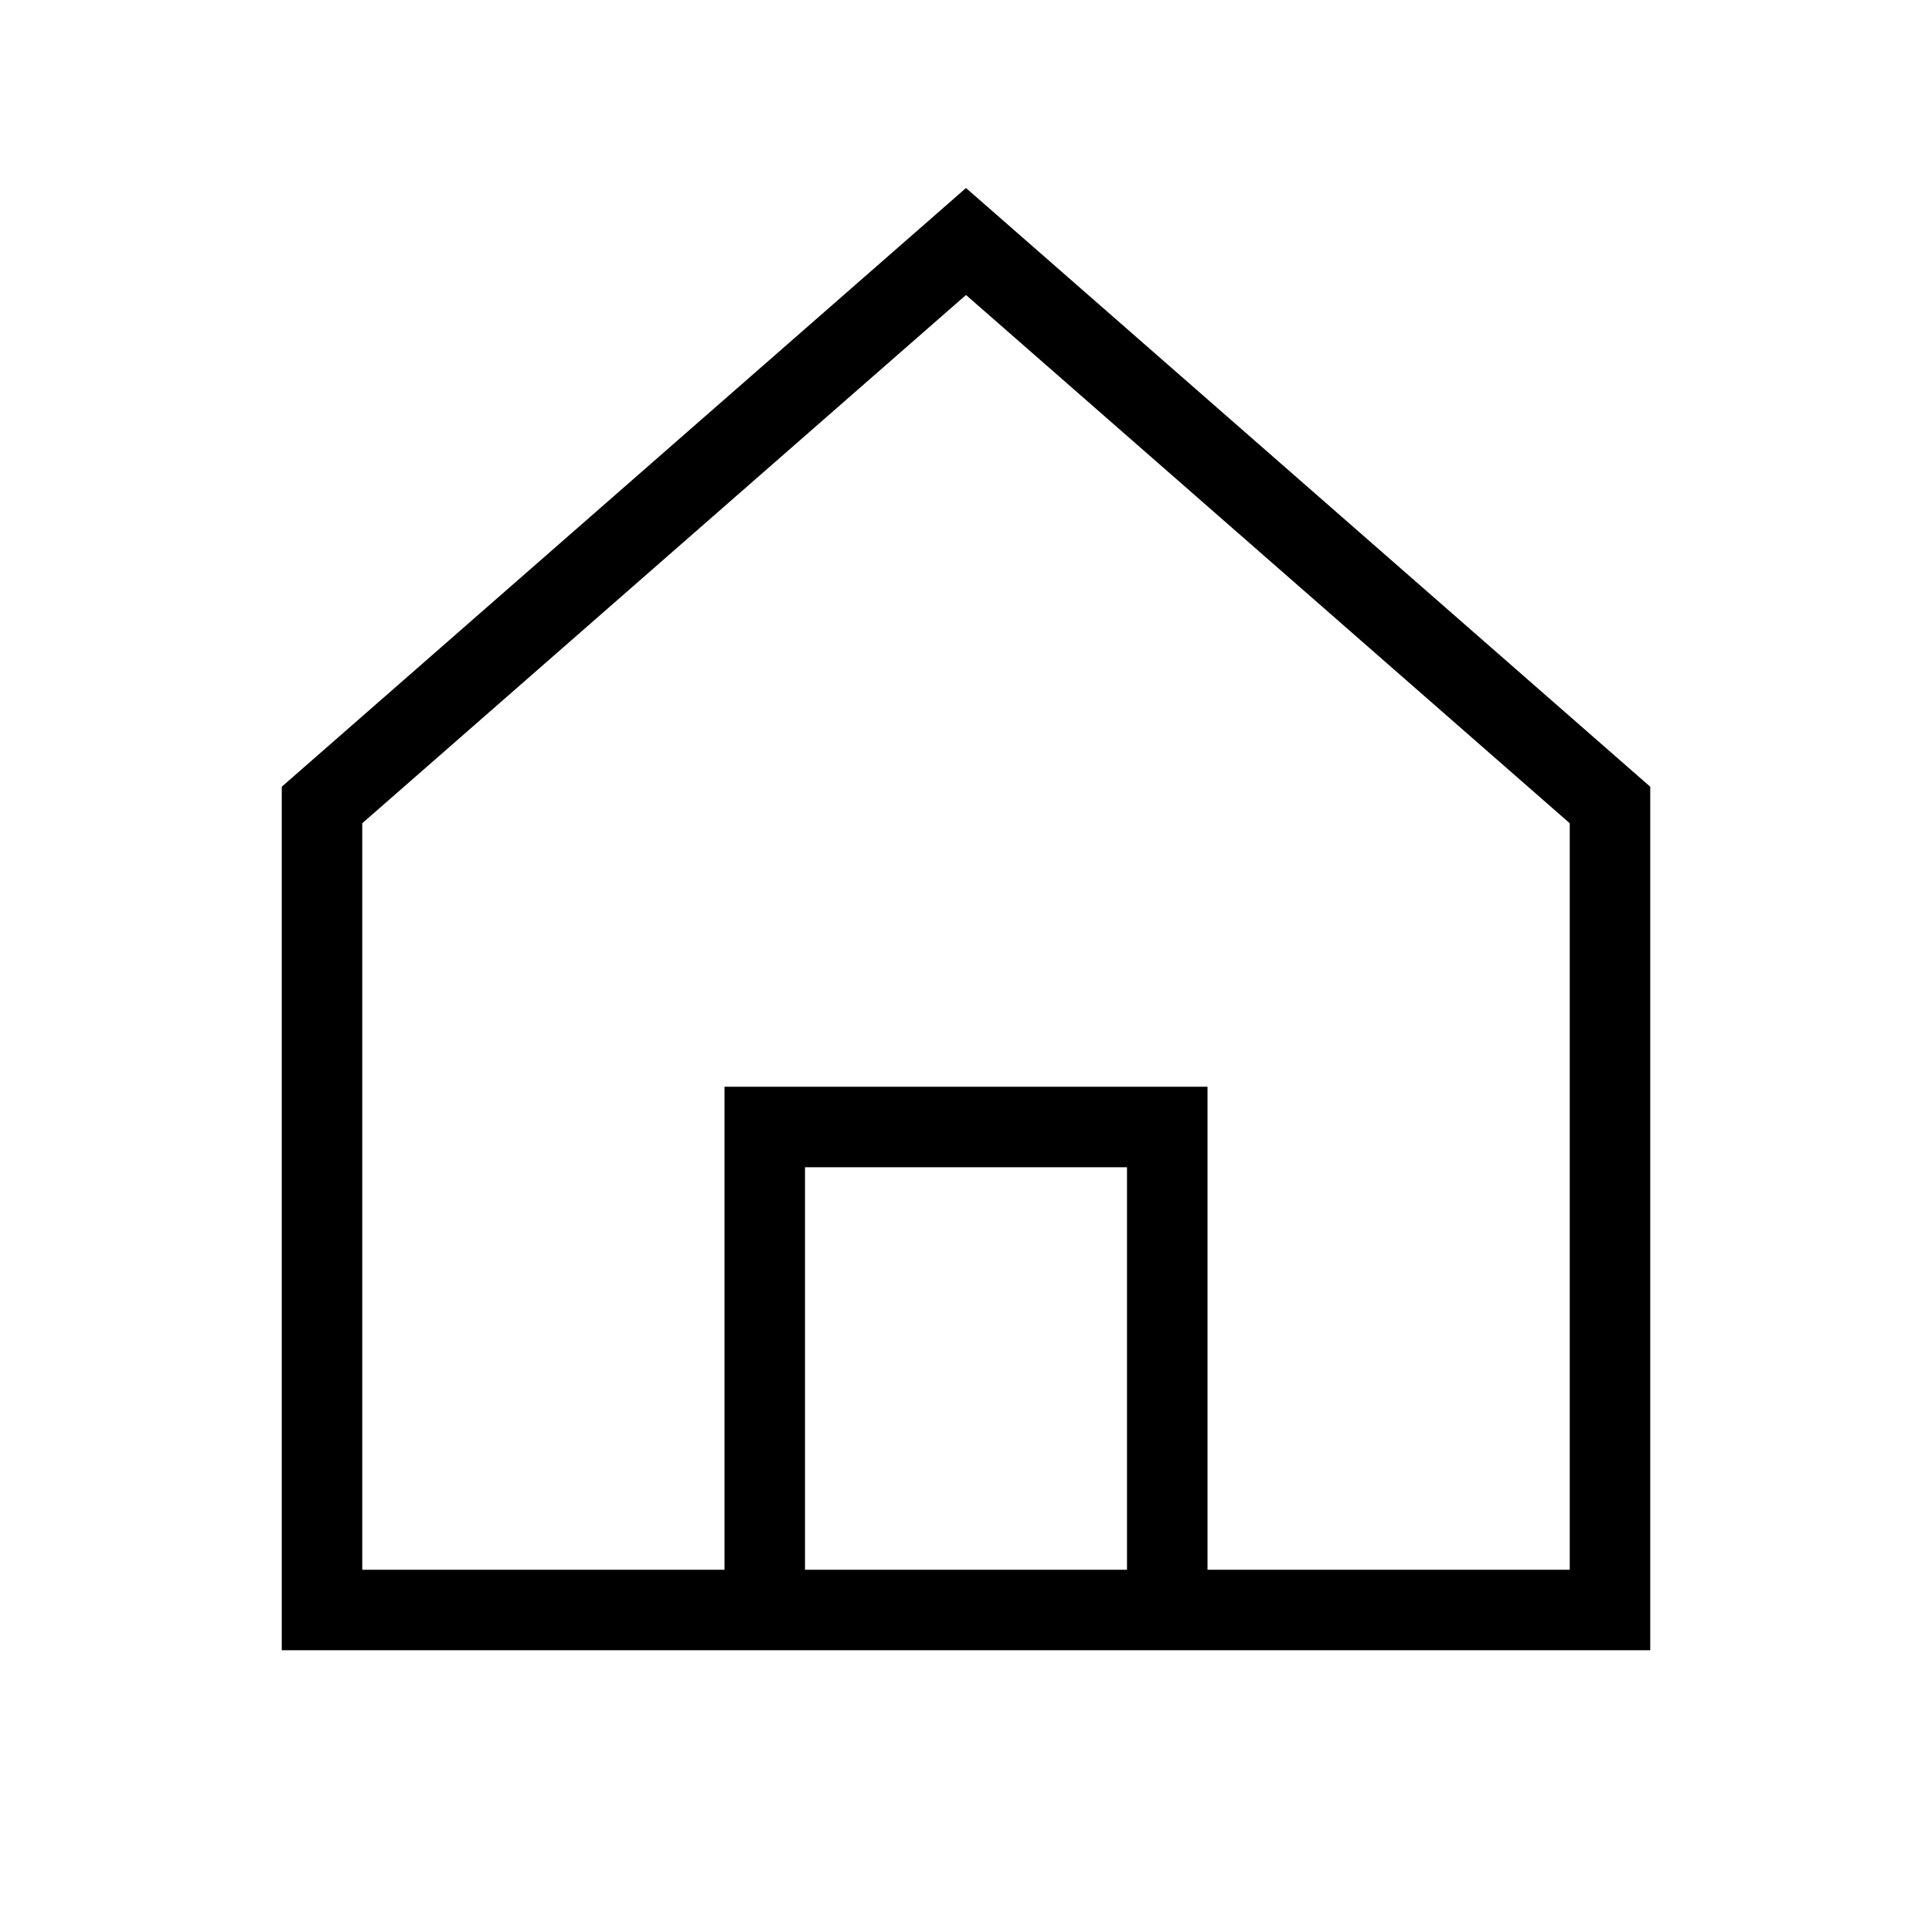
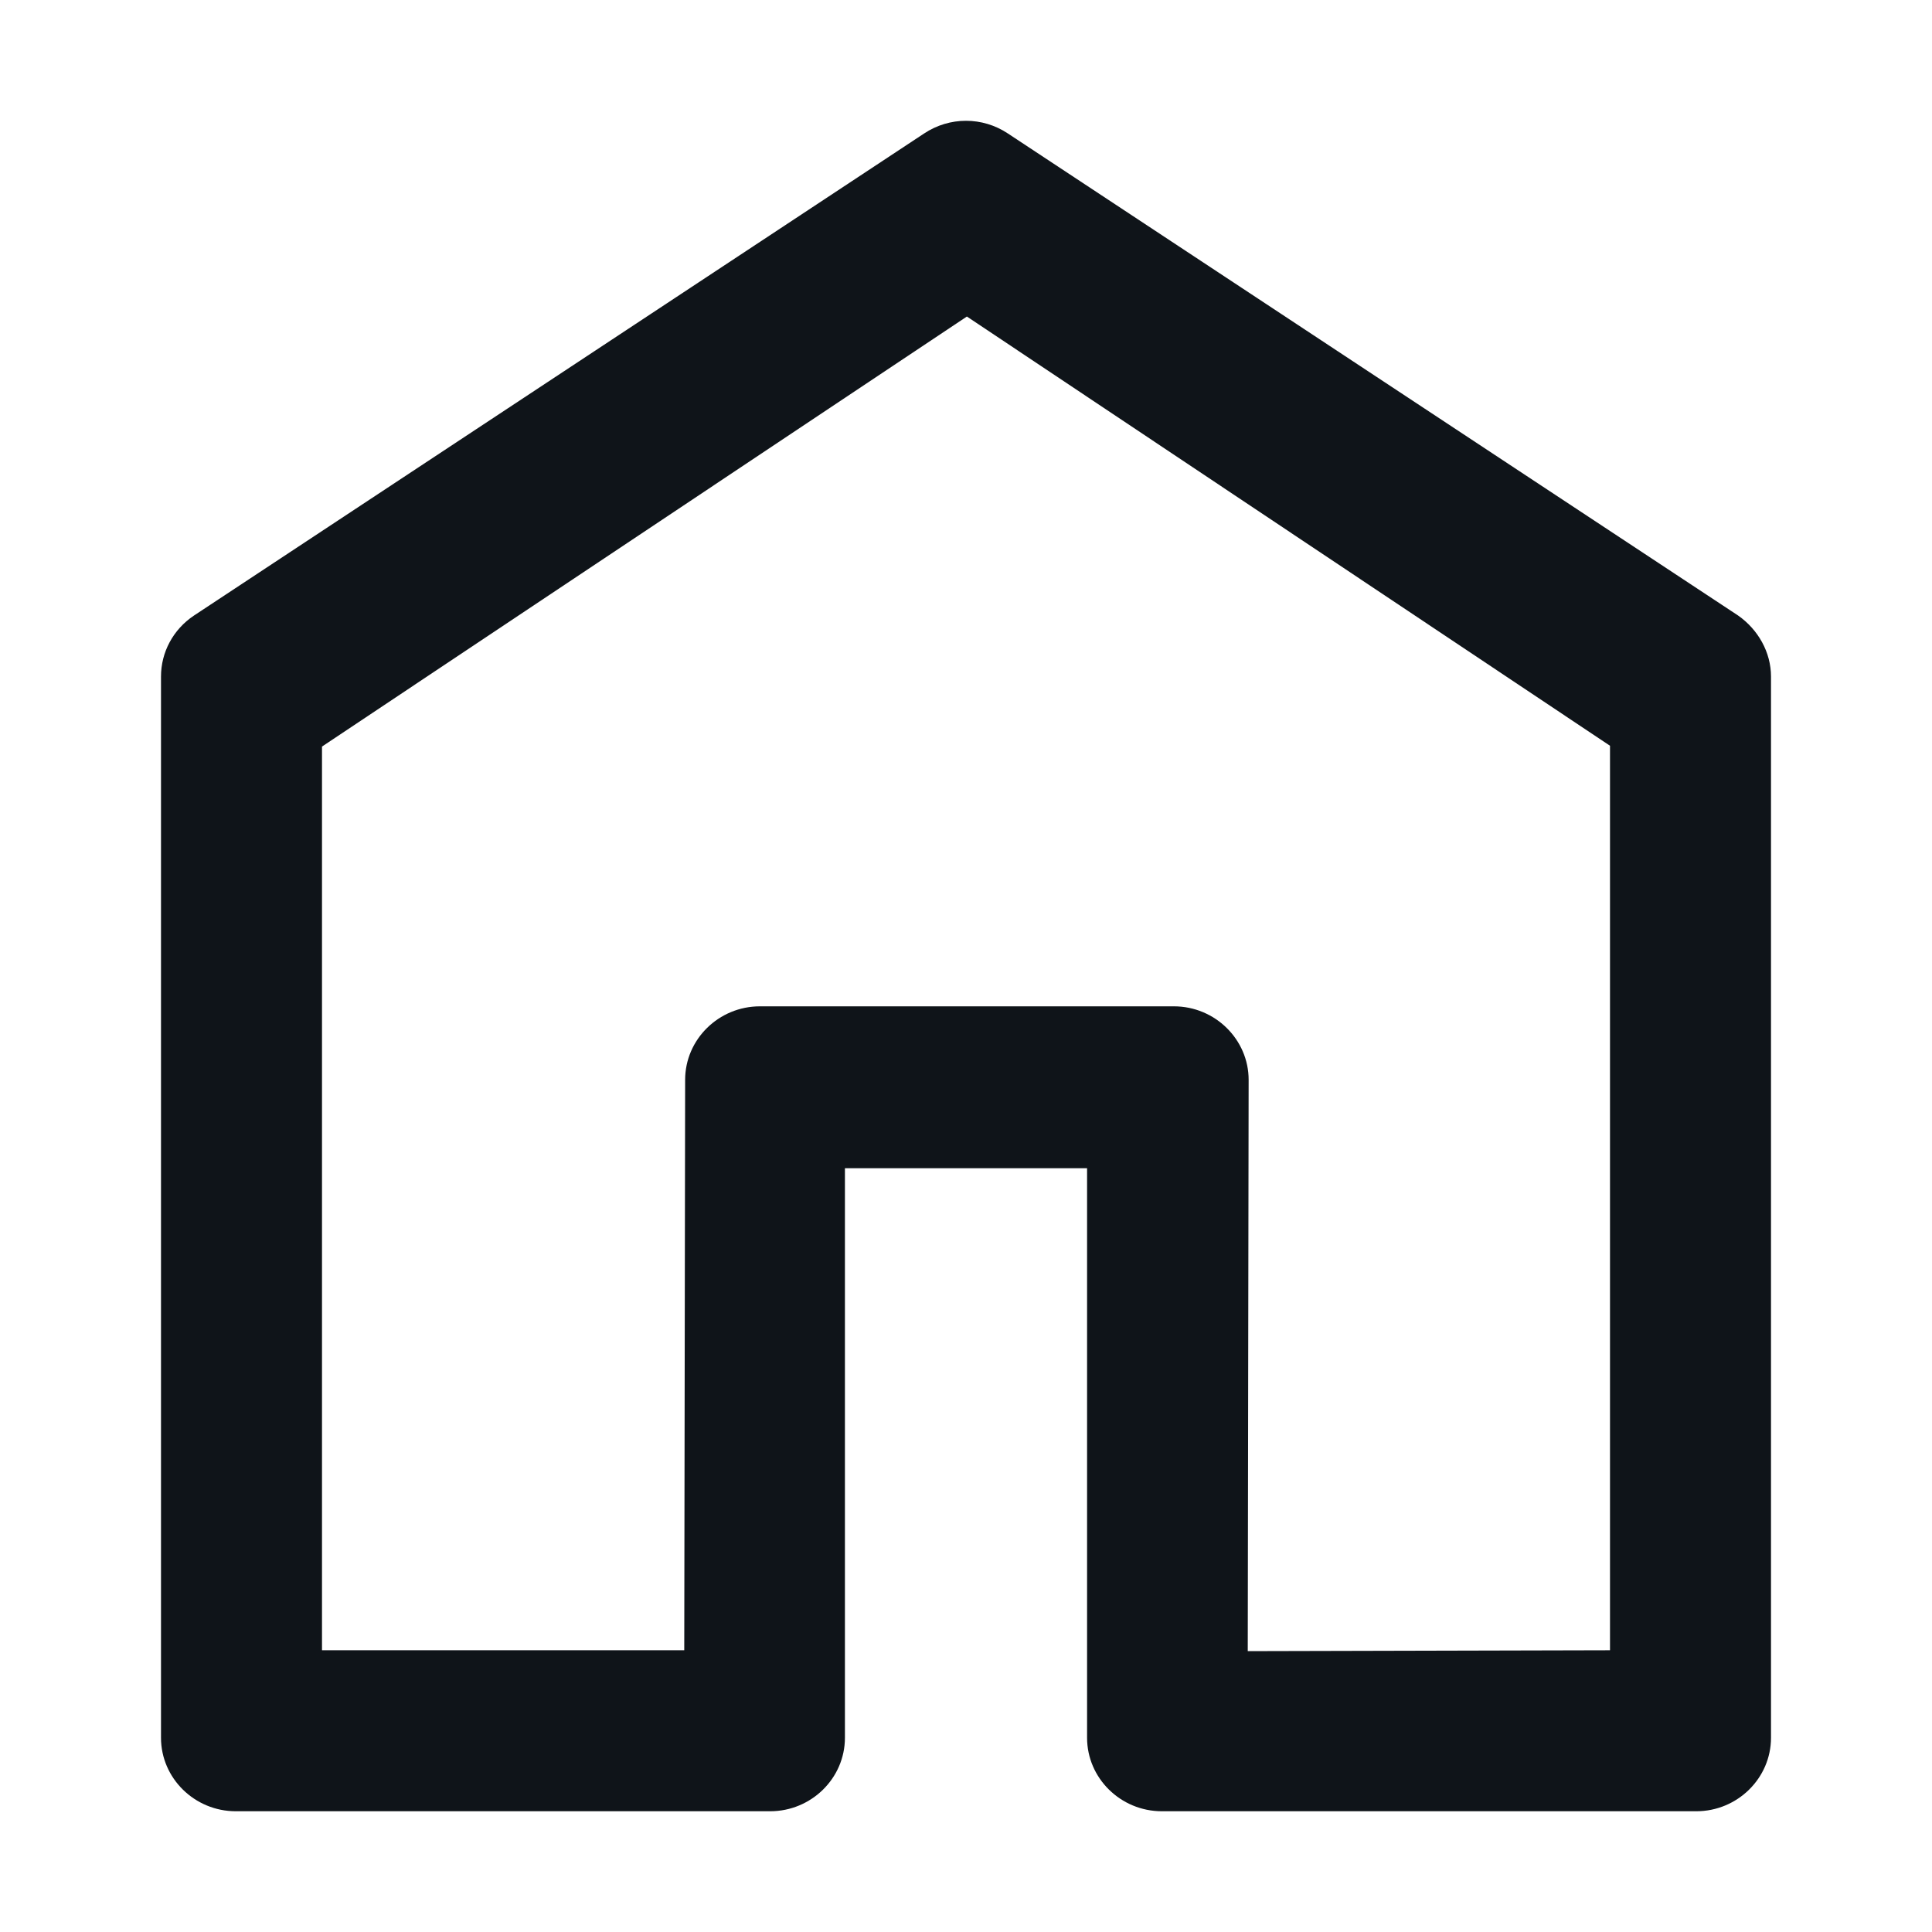
- <svg xmlns="http://www.w3.org/2000/svg" width="24" height="24" viewBox="0 0 24 24" fill="none">
-   <path d="M4 10L12 3L20 10V20H4V10Z" stroke="currentColor" strokewidth="2.2" strokelinecap="round" strokelinejoin="round" />
-   <path d="M9.5 20V14H14.5V20" stroke="currentColor" strokewidth="2.2" strokelinecap="round" strokelinejoin="round" />
+ <svg xmlns="http://www.w3.org/2000/svg" width="24" height="24" viewBox="-2 -1.5 24 24" fill="none">
+   <path d="M19.591 6.146L10.52 0.158C10.204 -0.052 9.796 -0.052 9.48 0.158L0.409 6.147C0.149 6.321 0 6.604 0 6.904V20.087C0 20.59 0.418 21 0.929 21H7.567C8.078 21 8.496 20.59 8.496 20.087V13.012H11.504V20.087C11.504 20.59 11.922 21 12.433 21H19.072C19.582 21 20 20.59 20 20.087V6.904C20 6.604 19.841 6.321 19.591 6.146ZM18 19L13.5 19.011L13.511 11.914C13.511 11.412 13.093 11.001 12.583 11.001H7.44C6.929 11.001 6.511 11.411 6.511 11.914L6.5 19H2V7.774L10.011 2.432L18 7.764V19Z" fill="#0F1419" />
</svg>
